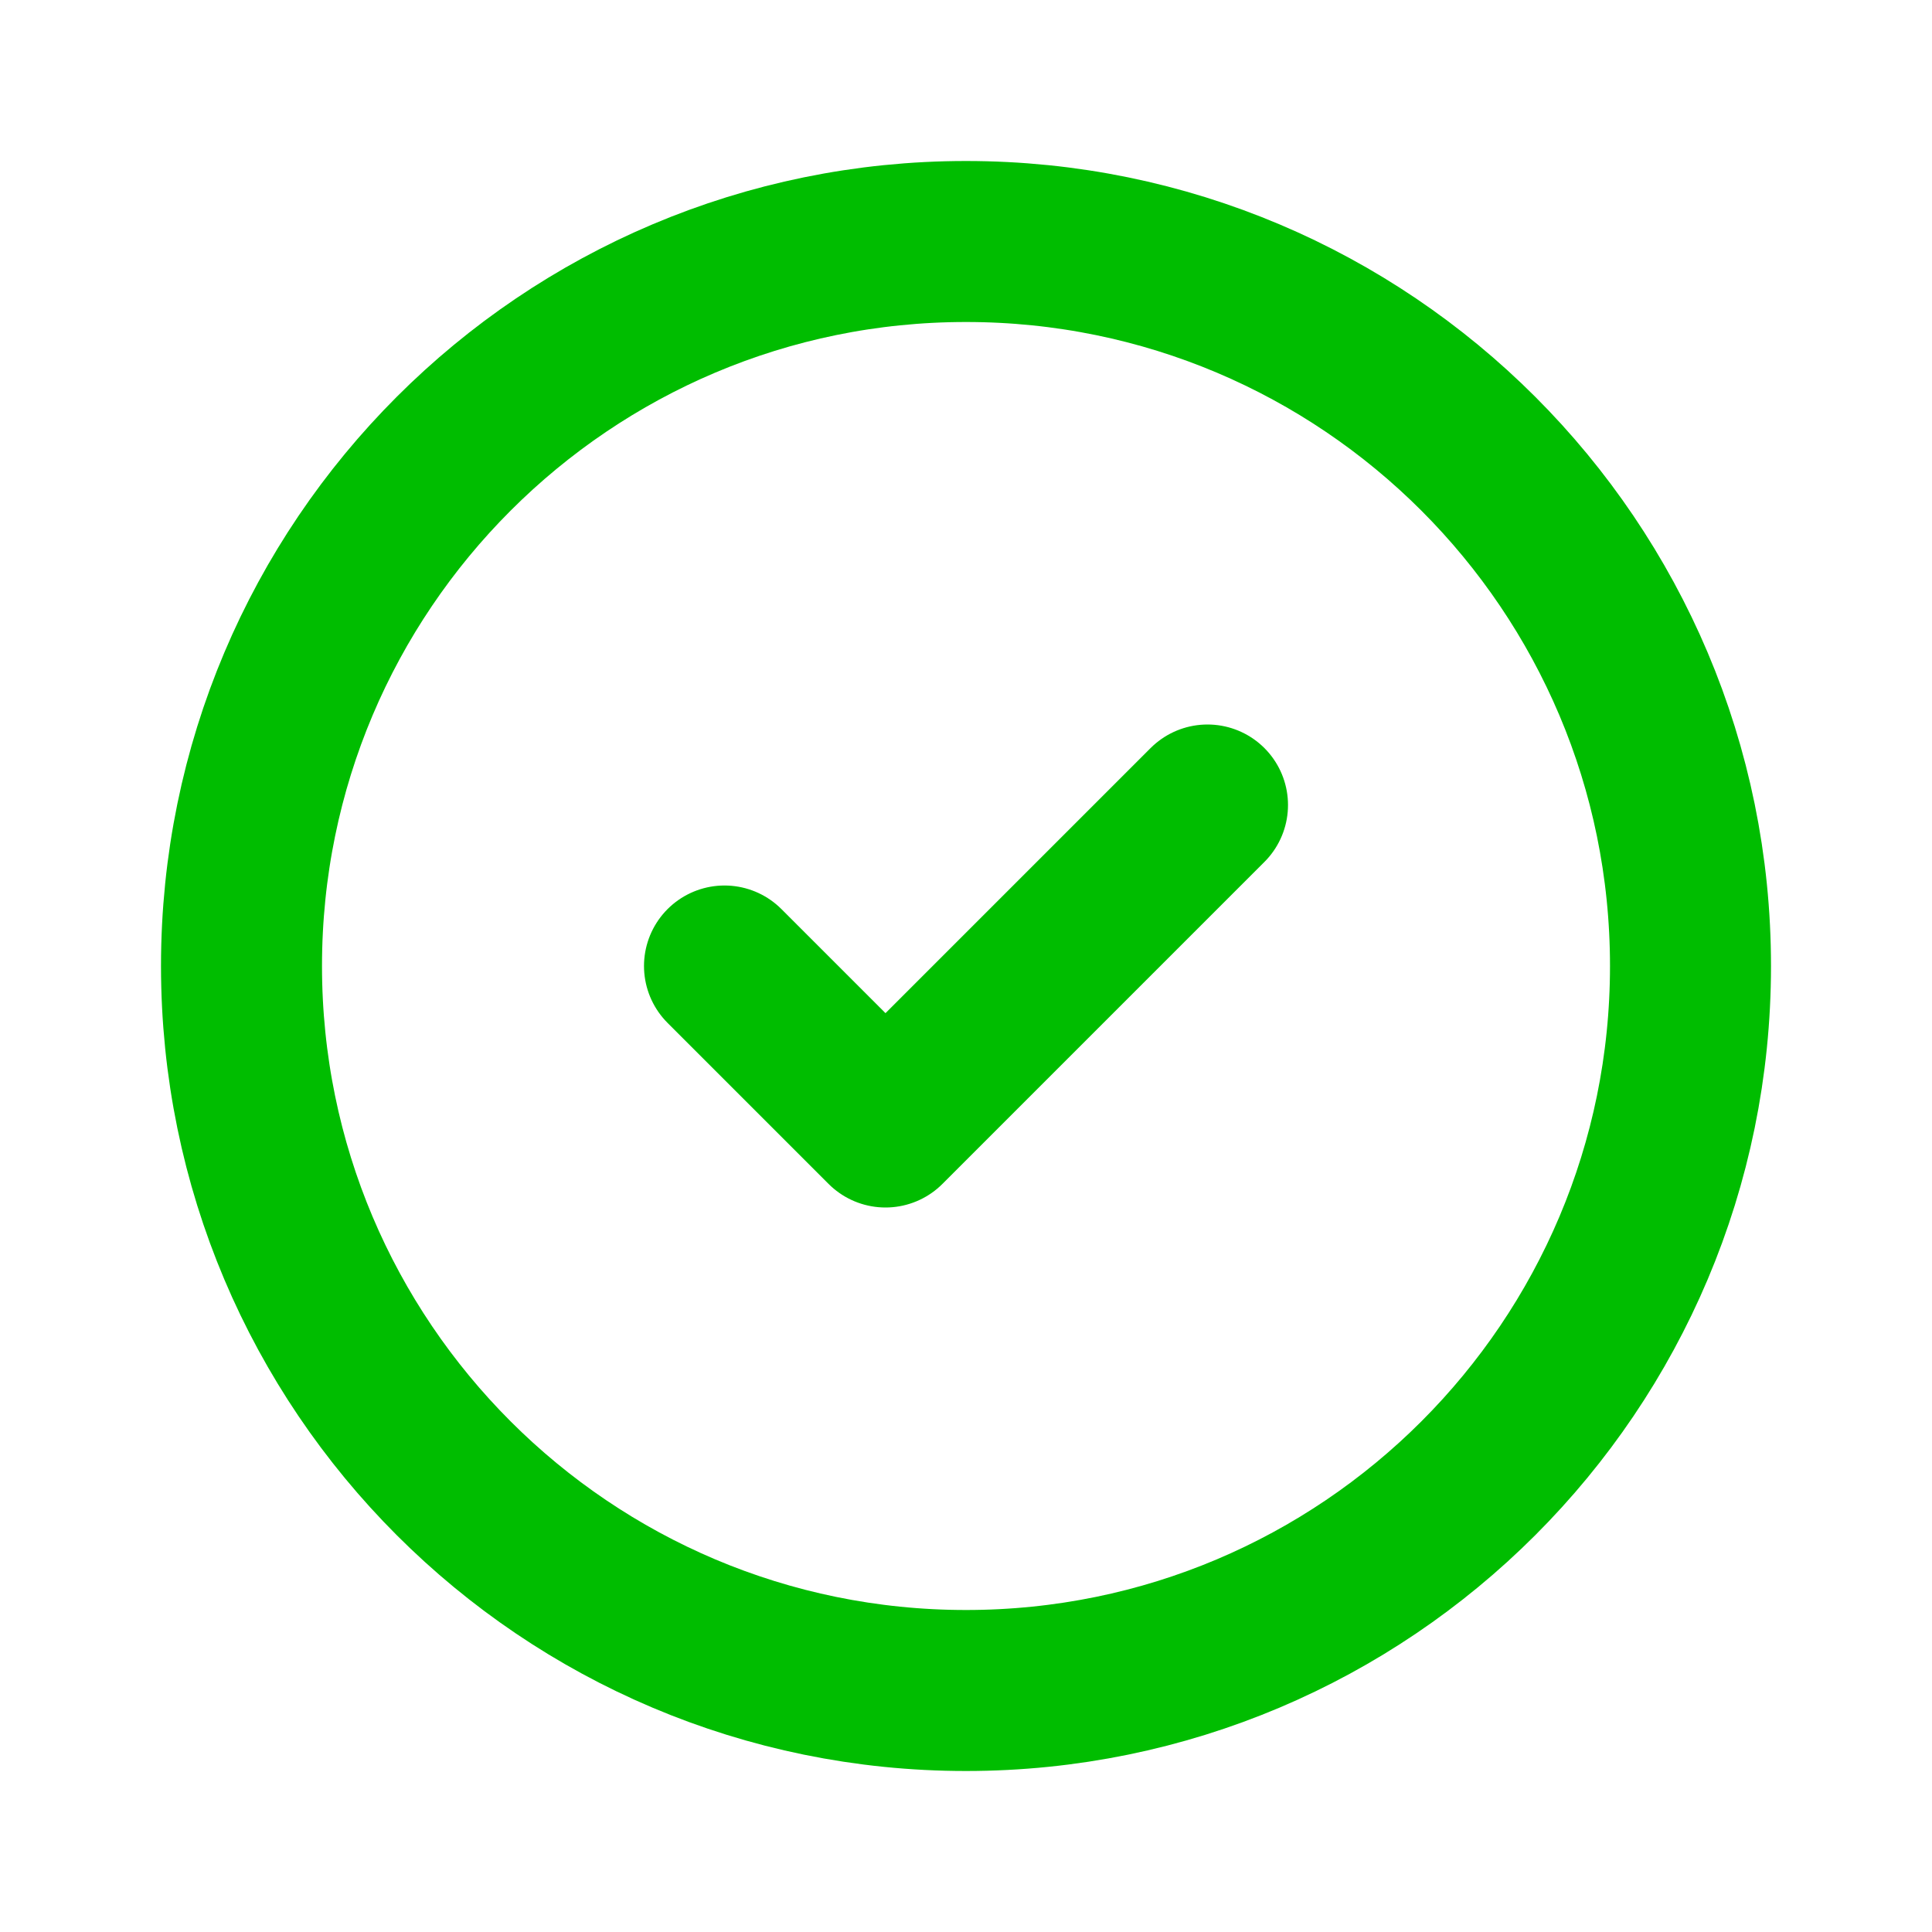
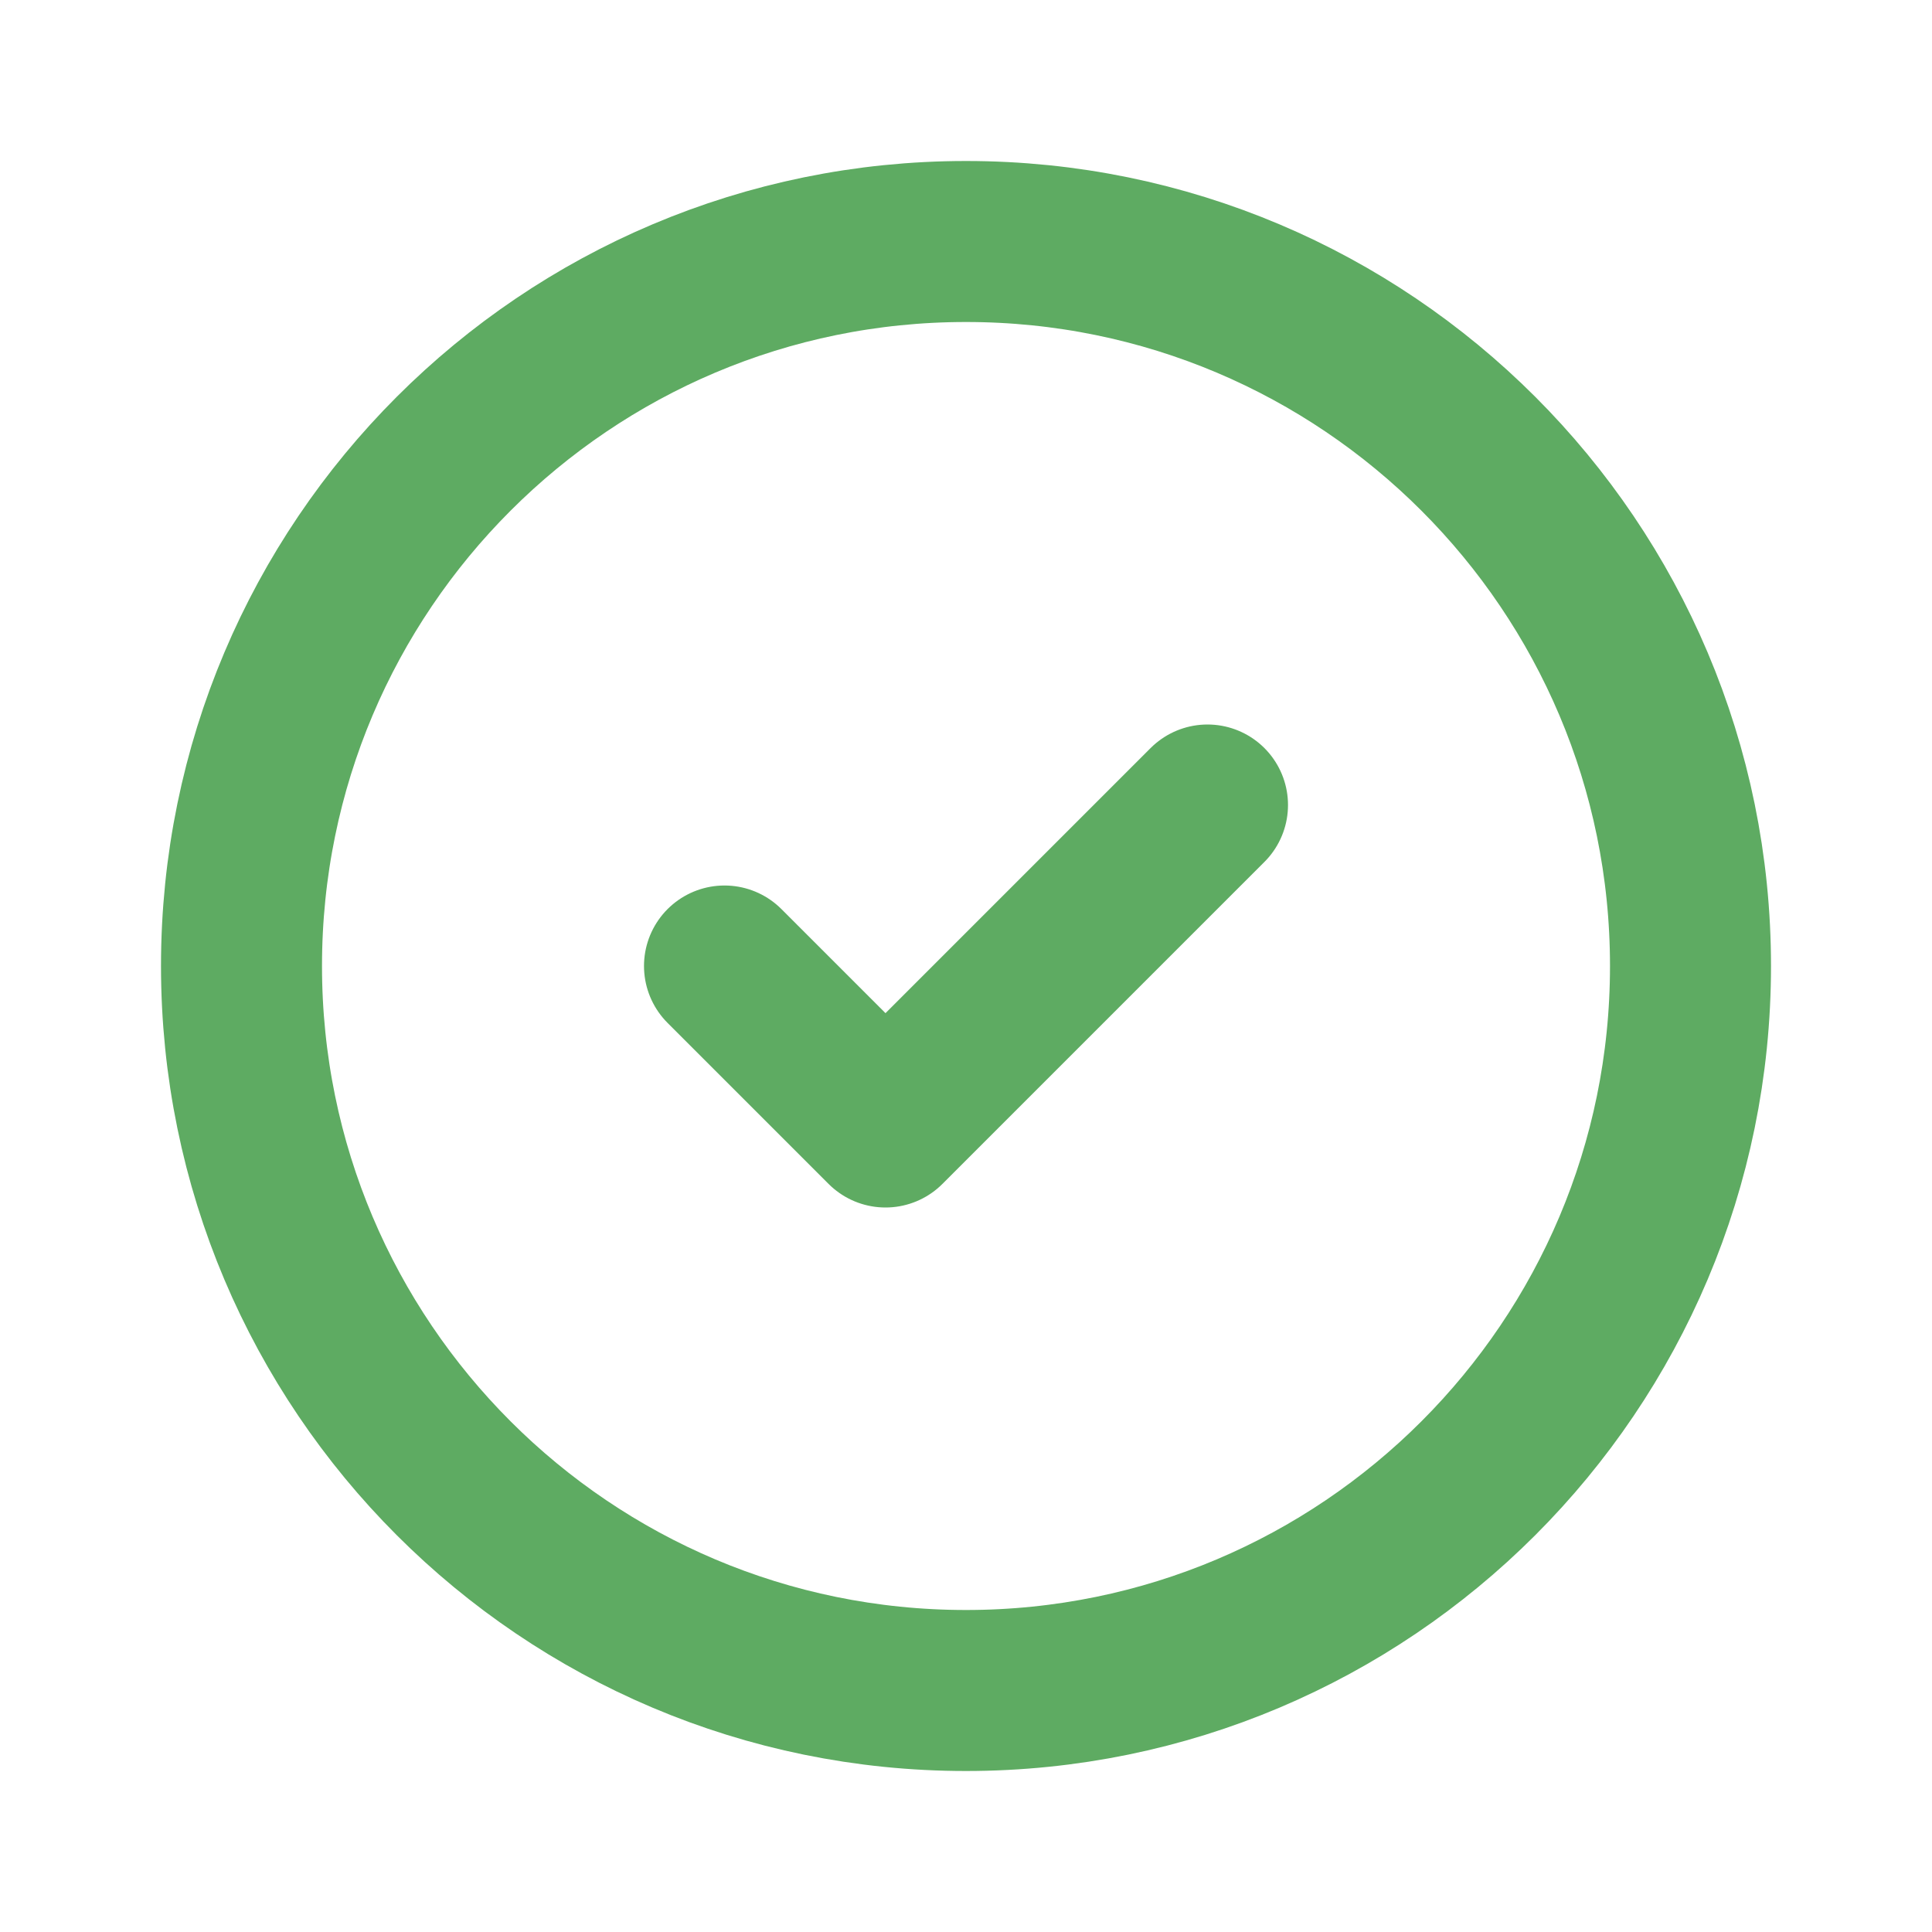
- <svg xmlns="http://www.w3.org/2000/svg" class="w-6 h-6 mr-2" fill="none" viewBox="0 0 24 24" stroke="#00bd00">
+ <svg xmlns="http://www.w3.org/2000/svg" class="w-6 h-6 mr-2" fill="none" viewBox="0 0 24 24" stroke="#5EAB62">
  <path stroke-linecap="round" stroke-linejoin="round" stroke-width="2" d="M9 12l2 2 4-4m6 2a9 9 0 11-18 0 9 9 0 0118 0z" />
</svg>
